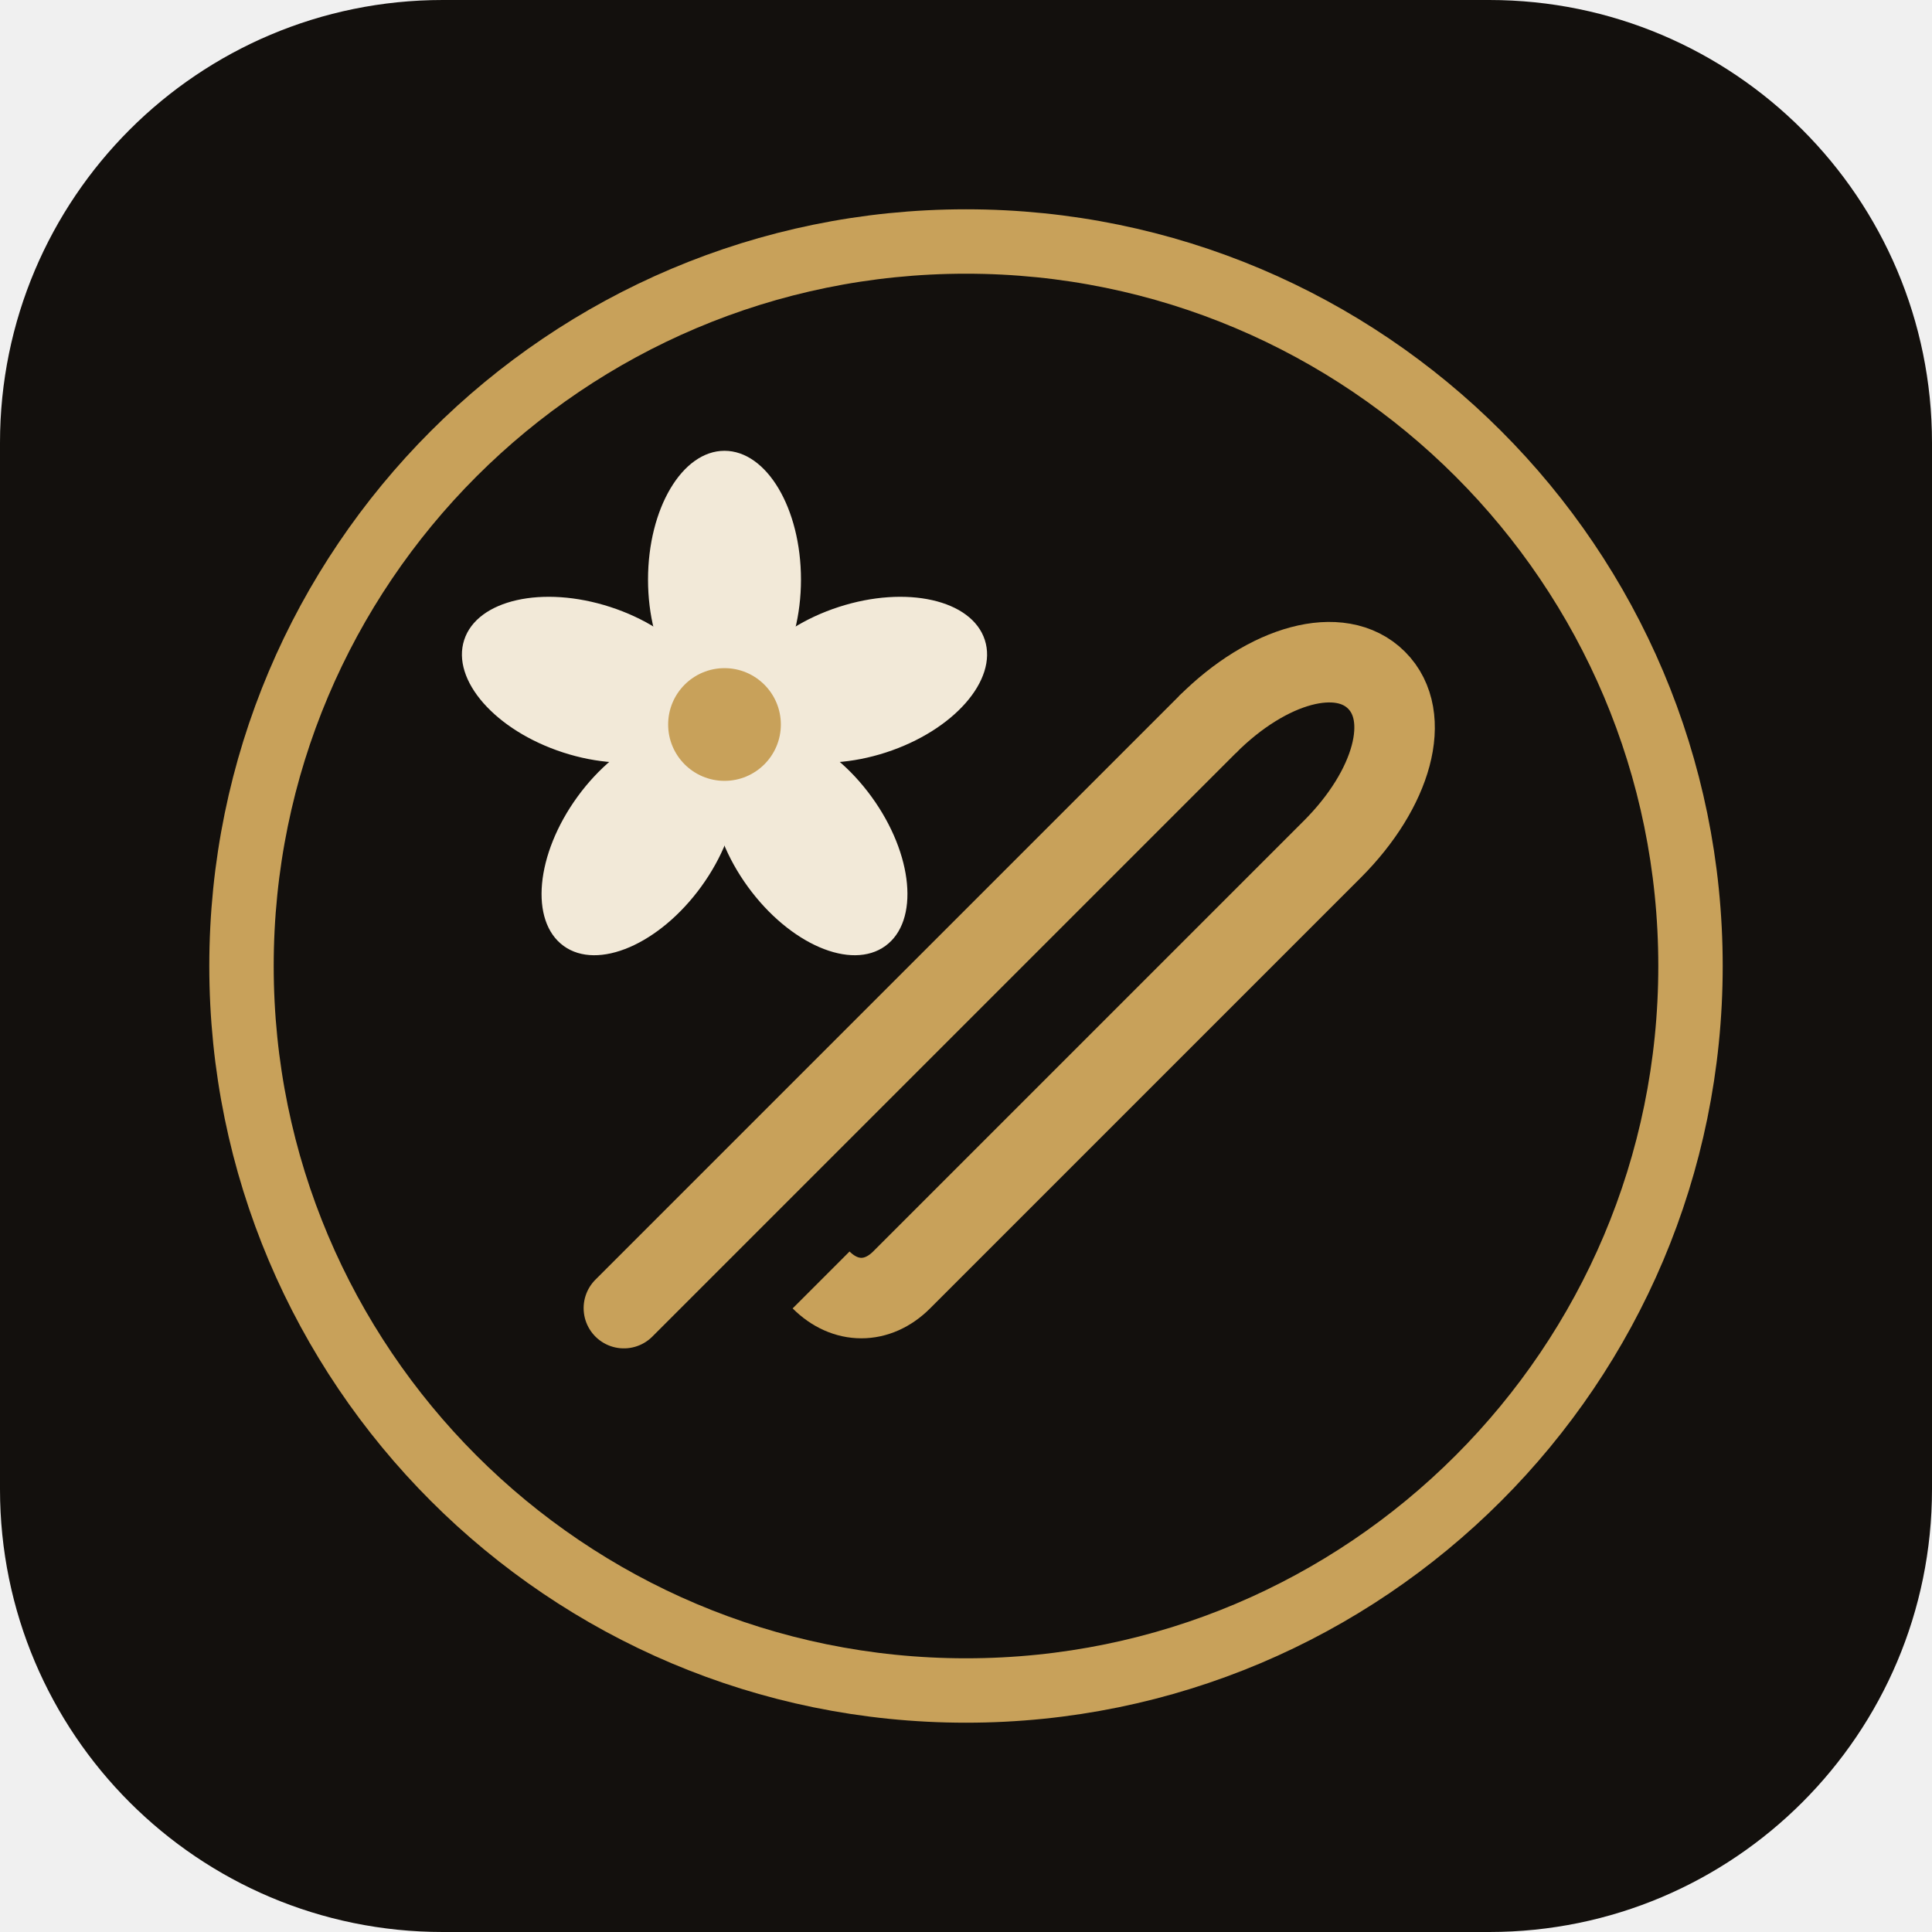
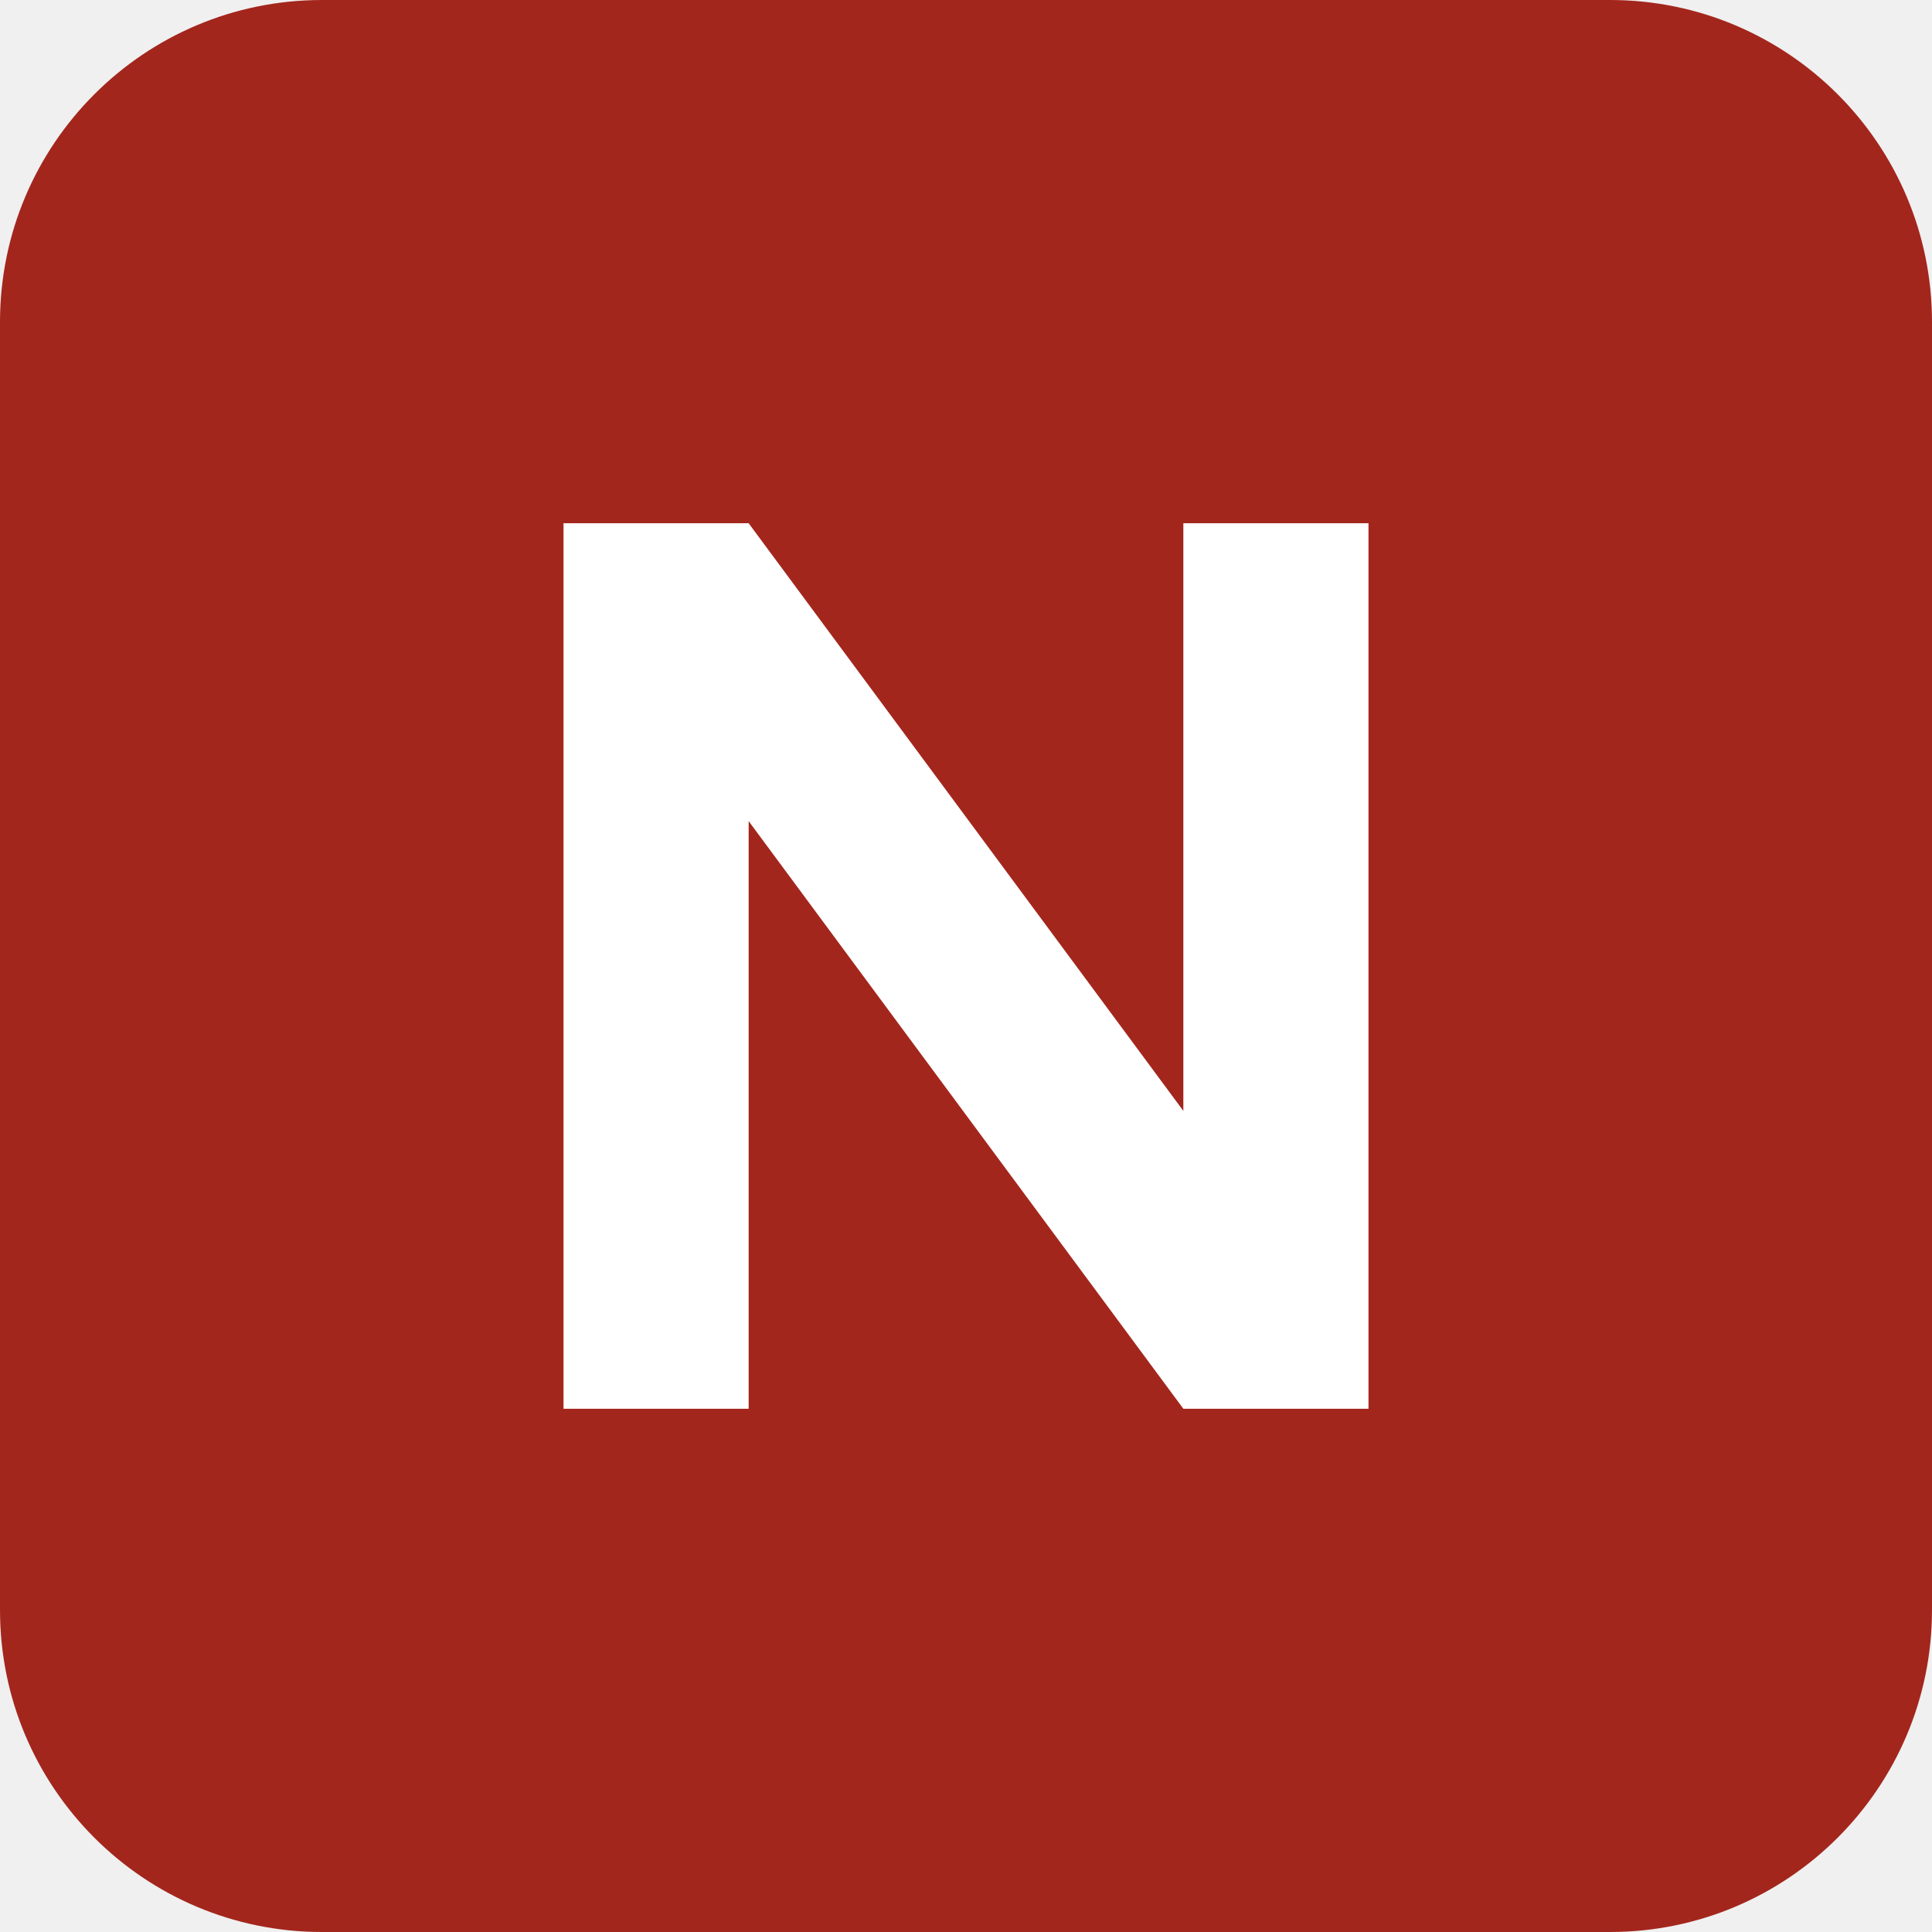
<svg xmlns="http://www.w3.org/2000/svg" viewBox="0 0 48 48">
-   <rect width="48" height="48" rx="11" fill="#13100D" />
-   <circle cx="24" cy="24" r="18" fill="none" stroke="#C8A15A" stroke-width="1.6" />
-   <path d="M15.5 32.5 30 18" stroke="#C8A15A" stroke-width="2" stroke-linecap="round" />
-   <path d="M30 18c1.5-1.5 3.3-2 4.2-1.1s.4 2.7-1.1 4.2L22.4 31.8c-.6.6-1.4.6-2 0" fill="none" stroke="#C8A15A" stroke-width="2" stroke-linejoin="round" />
-   <g transform="translate(18 18)" fill="#F2E9D8">
-     <ellipse cy="-3.6" rx="1.9" ry="3.2" />
-     <ellipse cy="-3.6" rx="1.9" ry="3.2" transform="rotate(72)" />
-     <ellipse cy="-3.6" rx="1.9" ry="3.2" transform="rotate(144)" />
-     <ellipse cy="-3.6" rx="1.9" ry="3.2" transform="rotate(216)" />
-     <ellipse cy="-3.6" rx="1.9" ry="3.2" transform="rotate(288)" />
-     <circle r="1.4" fill="#C8A15A" />
-   </g>
+   <rect width="48" height="48" rx="8" fill="#A3261D" />
+   <path d="M14 35V13h4.6l10.8 14.6V13H34v22h-4.6L18.6 20.4V35z" fill="#fff" />
</svg>
